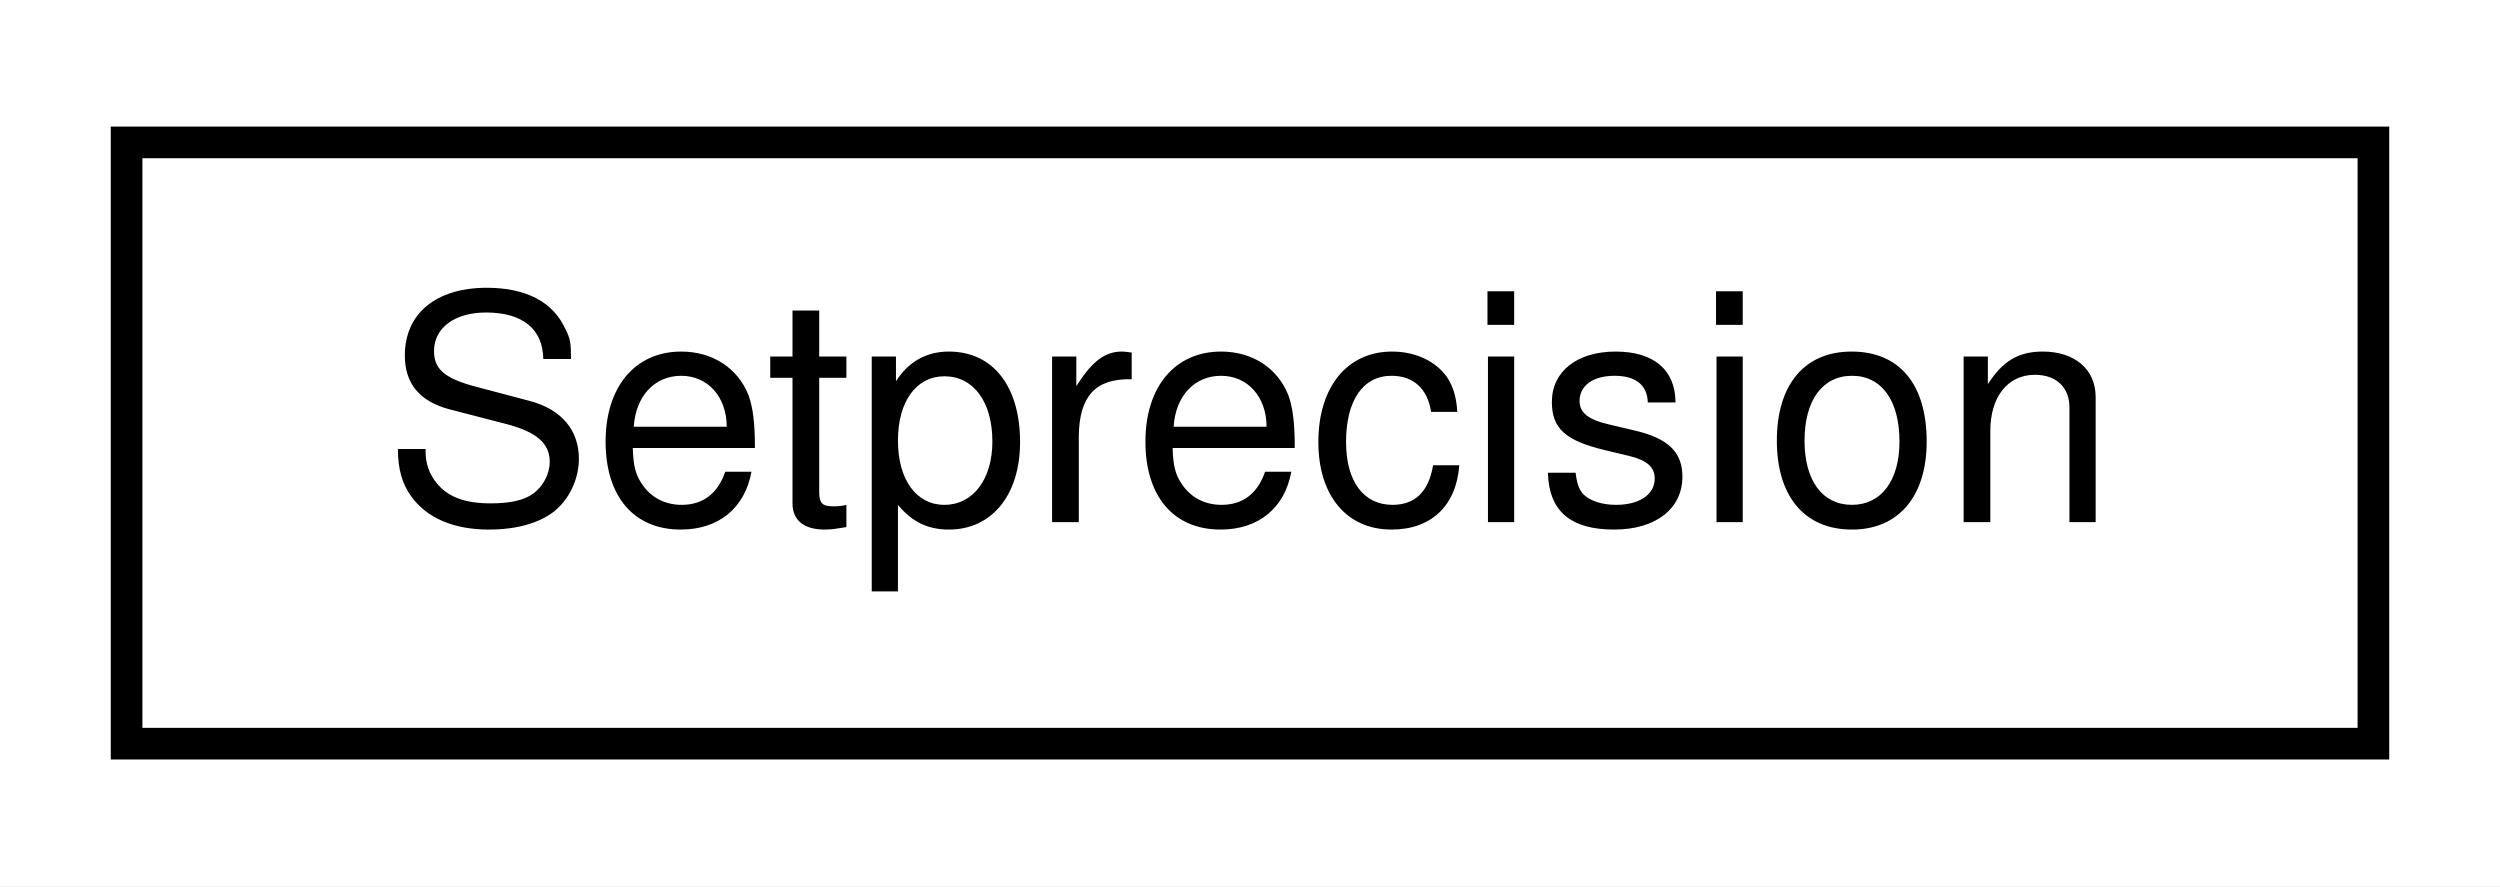
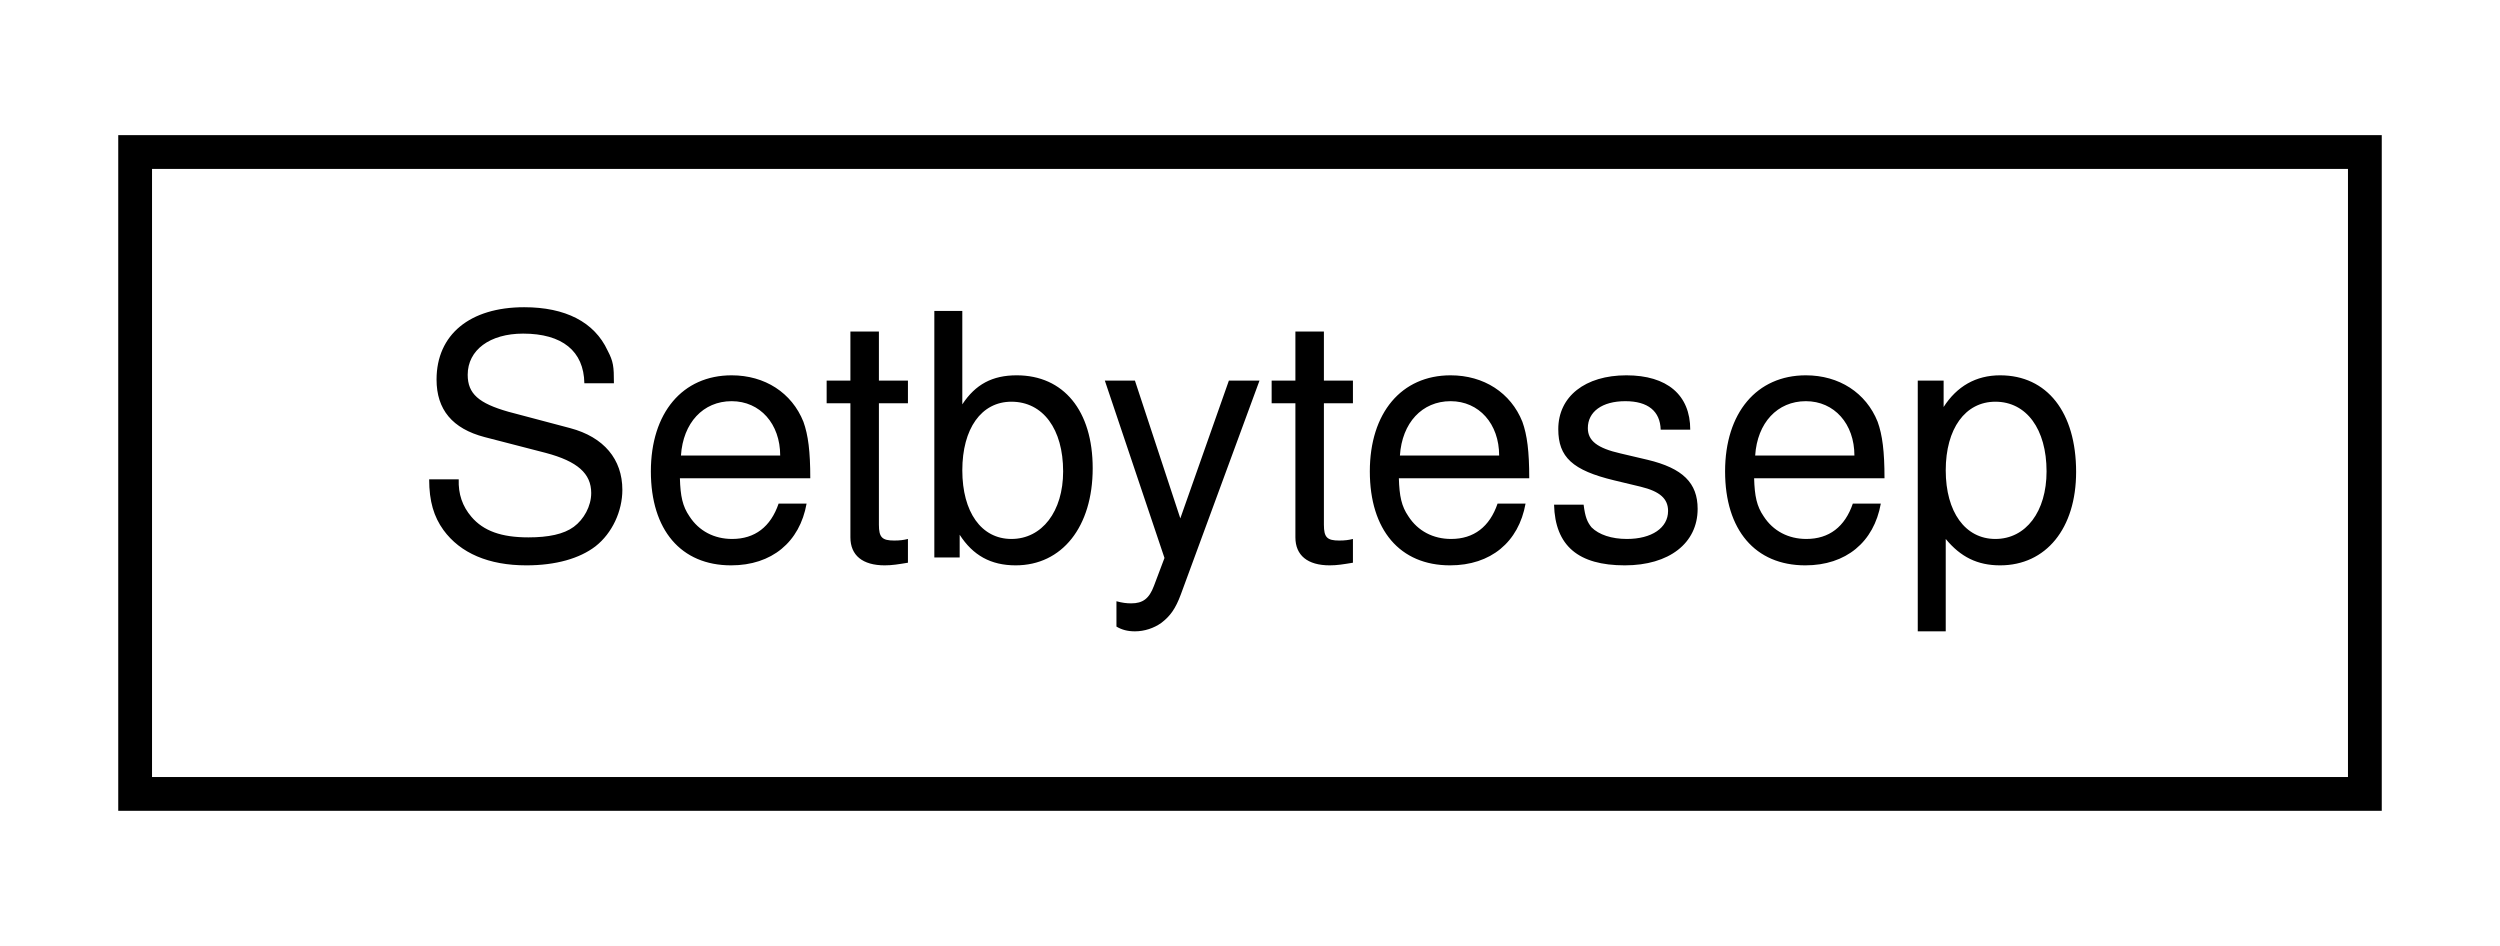
- <svg xmlns="http://www.w3.org/2000/svg" xmlns:xlink="http://www.w3.org/1999/xlink" width="79pt" height="28pt" viewBox="0.00 0.00 79.00 28.00">
+ <svg xmlns="http://www.w3.org/2000/svg" xmlns:xlink="http://www.w3.org/1999/xlink" width="74pt" height="28pt" viewBox="0.00 0.00 74.00 28.00">
  <g id="graph0" class="graph" transform="scale(1 1) rotate(0) translate(4 24)">
-     <polygon fill="white" stroke="none" points="-4,4 -4,-24 75,-24 75,4 -4,4" />
+     <polygon fill="white" stroke="none" points="-4,4 -4,-24 70,-24 70,4 -4,4" />
    <g id="node1" class="node">
      <g id="a_node1">
-         <a xlink:href="d7/d70/structSetprecision.html" target="_top" xlink:title=" ">
-           <polygon fill="white" stroke="black" points="0,-0.5 0,-19.5 71,-19.5 71,-0.5 0,-0.5" />
-           <text text-anchor="middle" x="35.5" y="-7.5" font-family="Helvetica,sans-Serif" font-size="10.00">Setprecision</text>
+         <a xlink:href="d5/d93/structSetbytesep.html" target="_top" xlink:title=" ">
+           <polygon fill="white" stroke="black" points="0,-0.5 0,-19.5 66,-19.5 66,-0.5 0,-0.5" />
+           <text text-anchor="middle" x="33" y="-7.5" font-family="Helvetica,sans-Serif" font-size="10.00">Setbytesep</text>
        </a>
      </g>
    </g>
  </g>
</svg>
